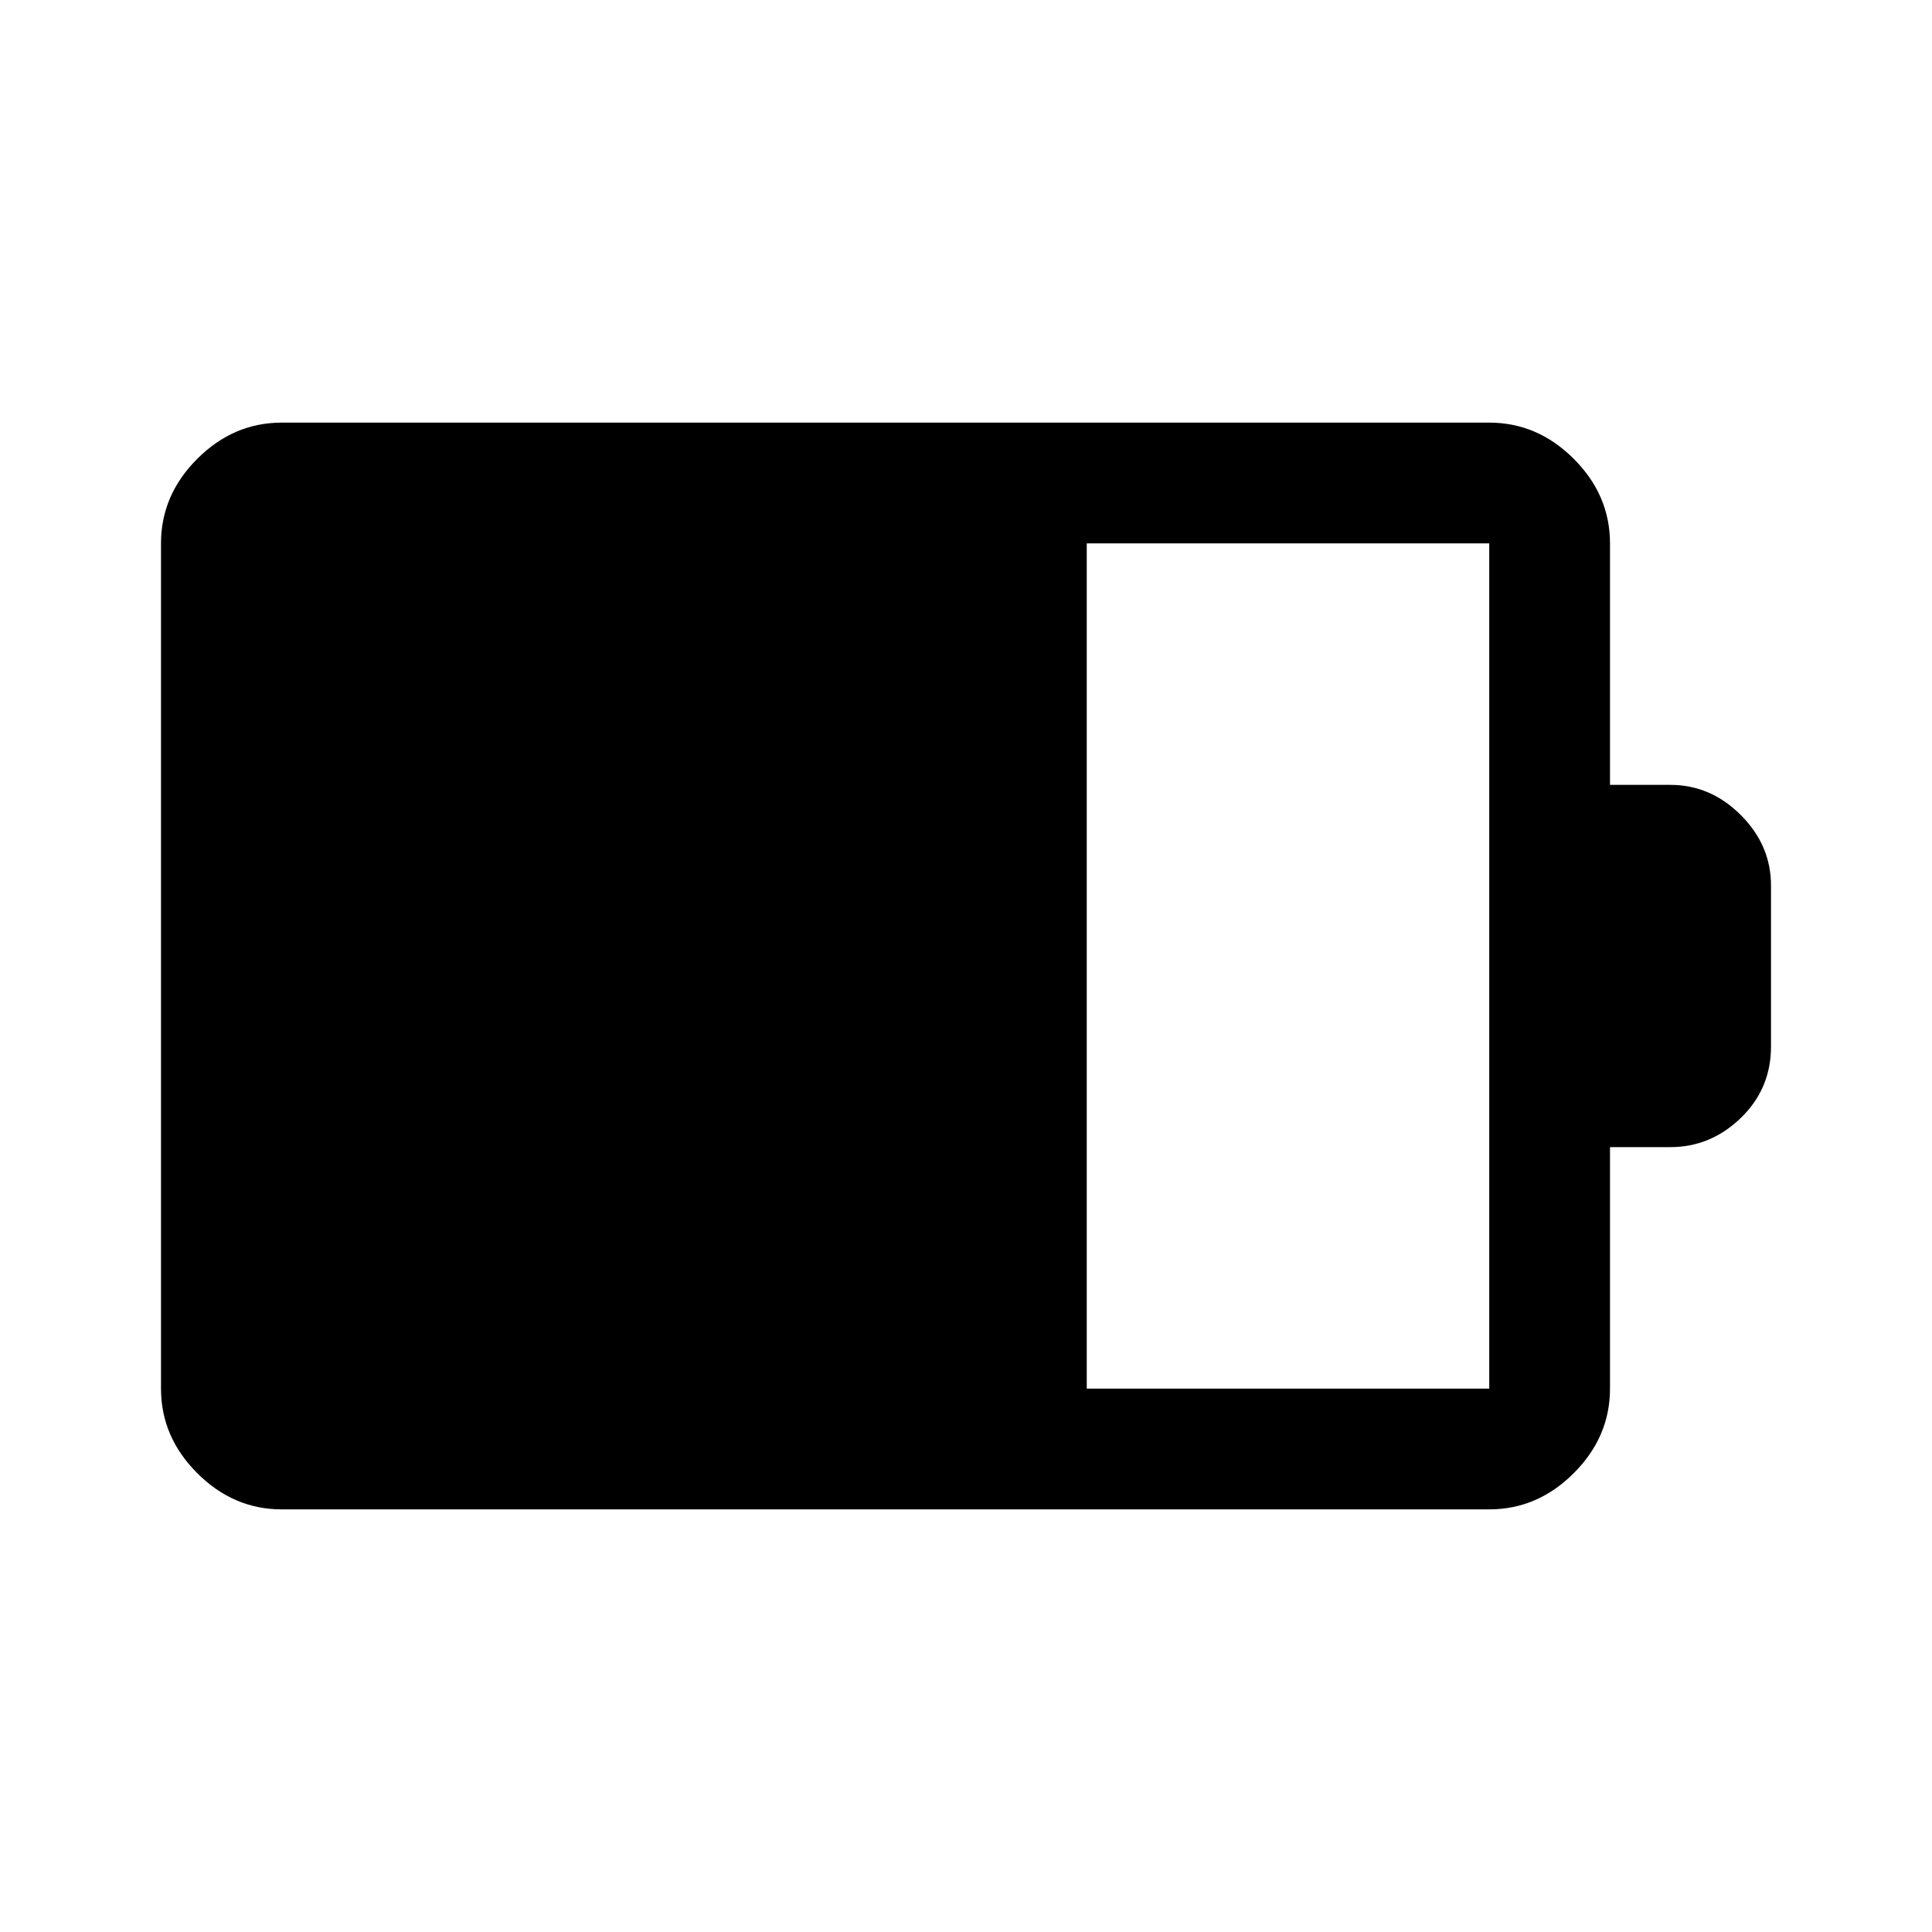
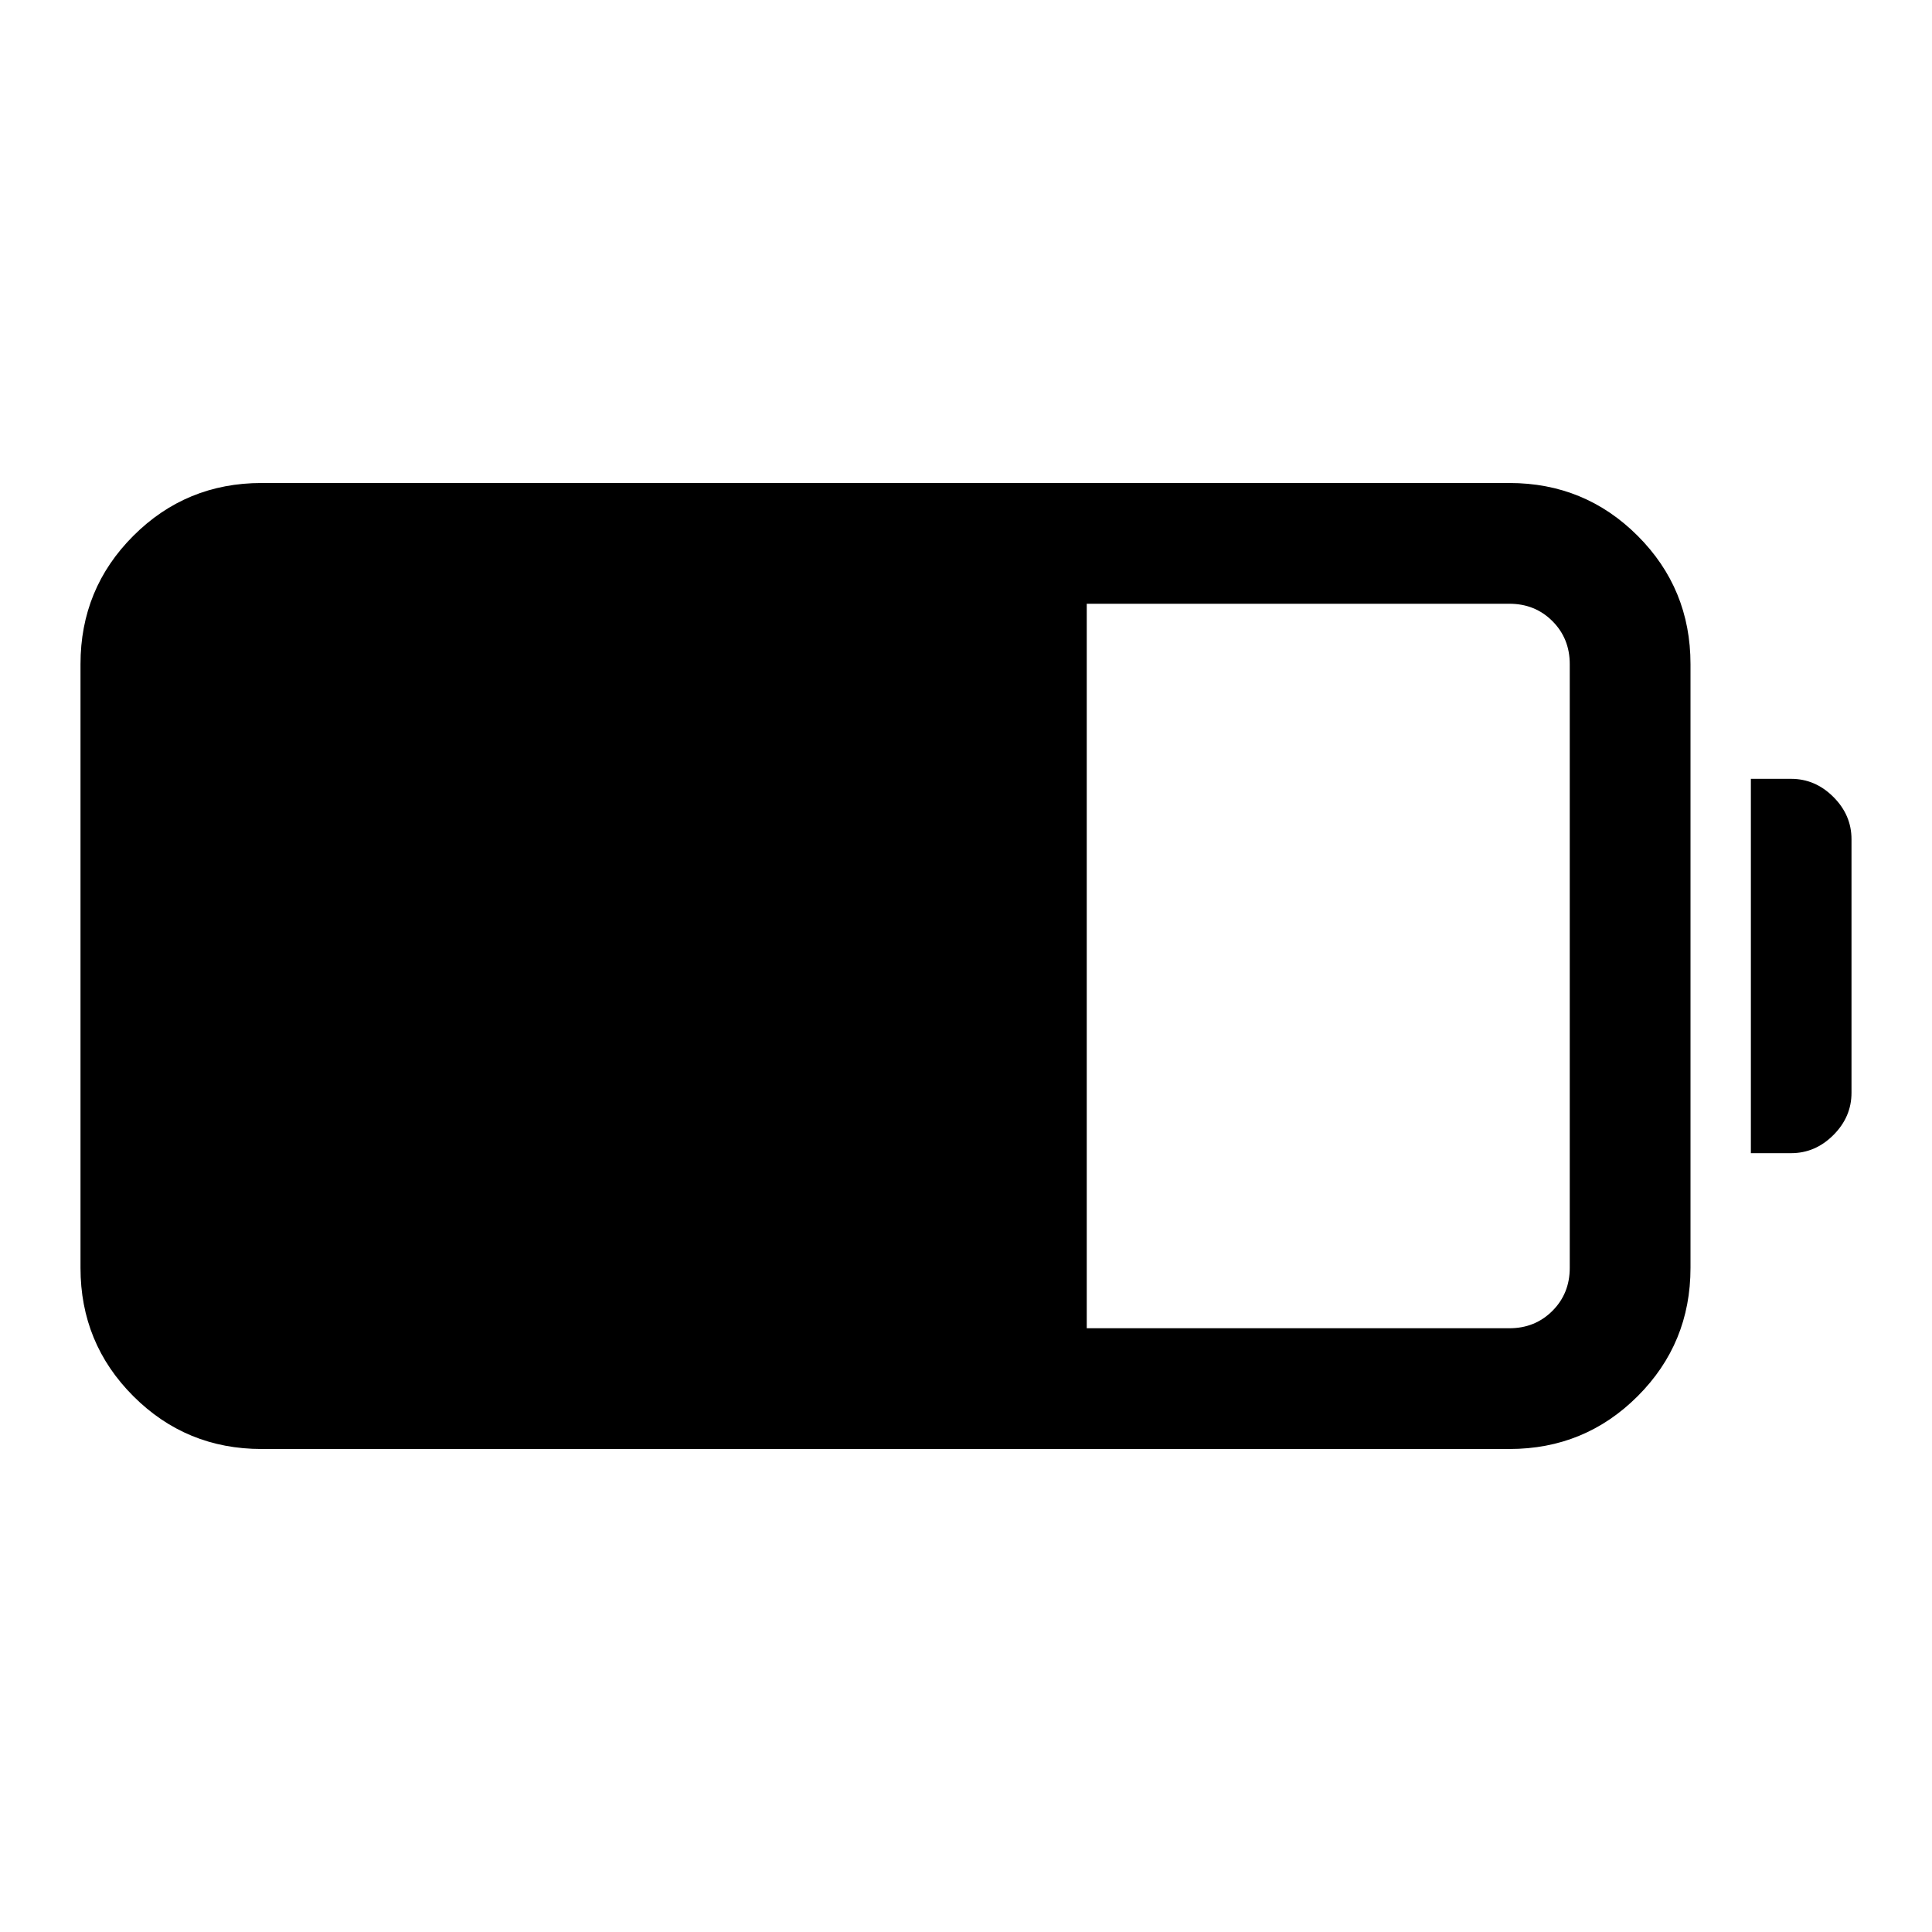
<svg xmlns="http://www.w3.org/2000/svg" width="48" height="48" viewBox="0 -960 960 960">
-   <path d="M540-270h200v-420H540v420Zm-400 60q-24 0-42-18t-18-42v-420q0-24 18-42t42-18h600q24 0 42 18t18 42v120h30q20 0 35 15t15 35v80q0 21-15 35.5T830-390h-30v120q0 24-18 42t-42 18H140Z" />
+   <path d="M130-240q-37.5 0-63.75-26.25T40-330v-300q0-37.5 26.25-63.75T130-720h620q37.5 0 63.75 26.25T840-630v300q0 37.5-26.25 63.75T750-240H130Zm410-60h210q12.75 0 21.38-8.63Q780-317.25 780-330v-300q0-12.75-8.62-21.38Q762.75-660 750-660H540v360Zm330-87v-186h20q12 0 21 9t9 21v126q0 12-9 21t-21 9h-20Z" />
</svg>
